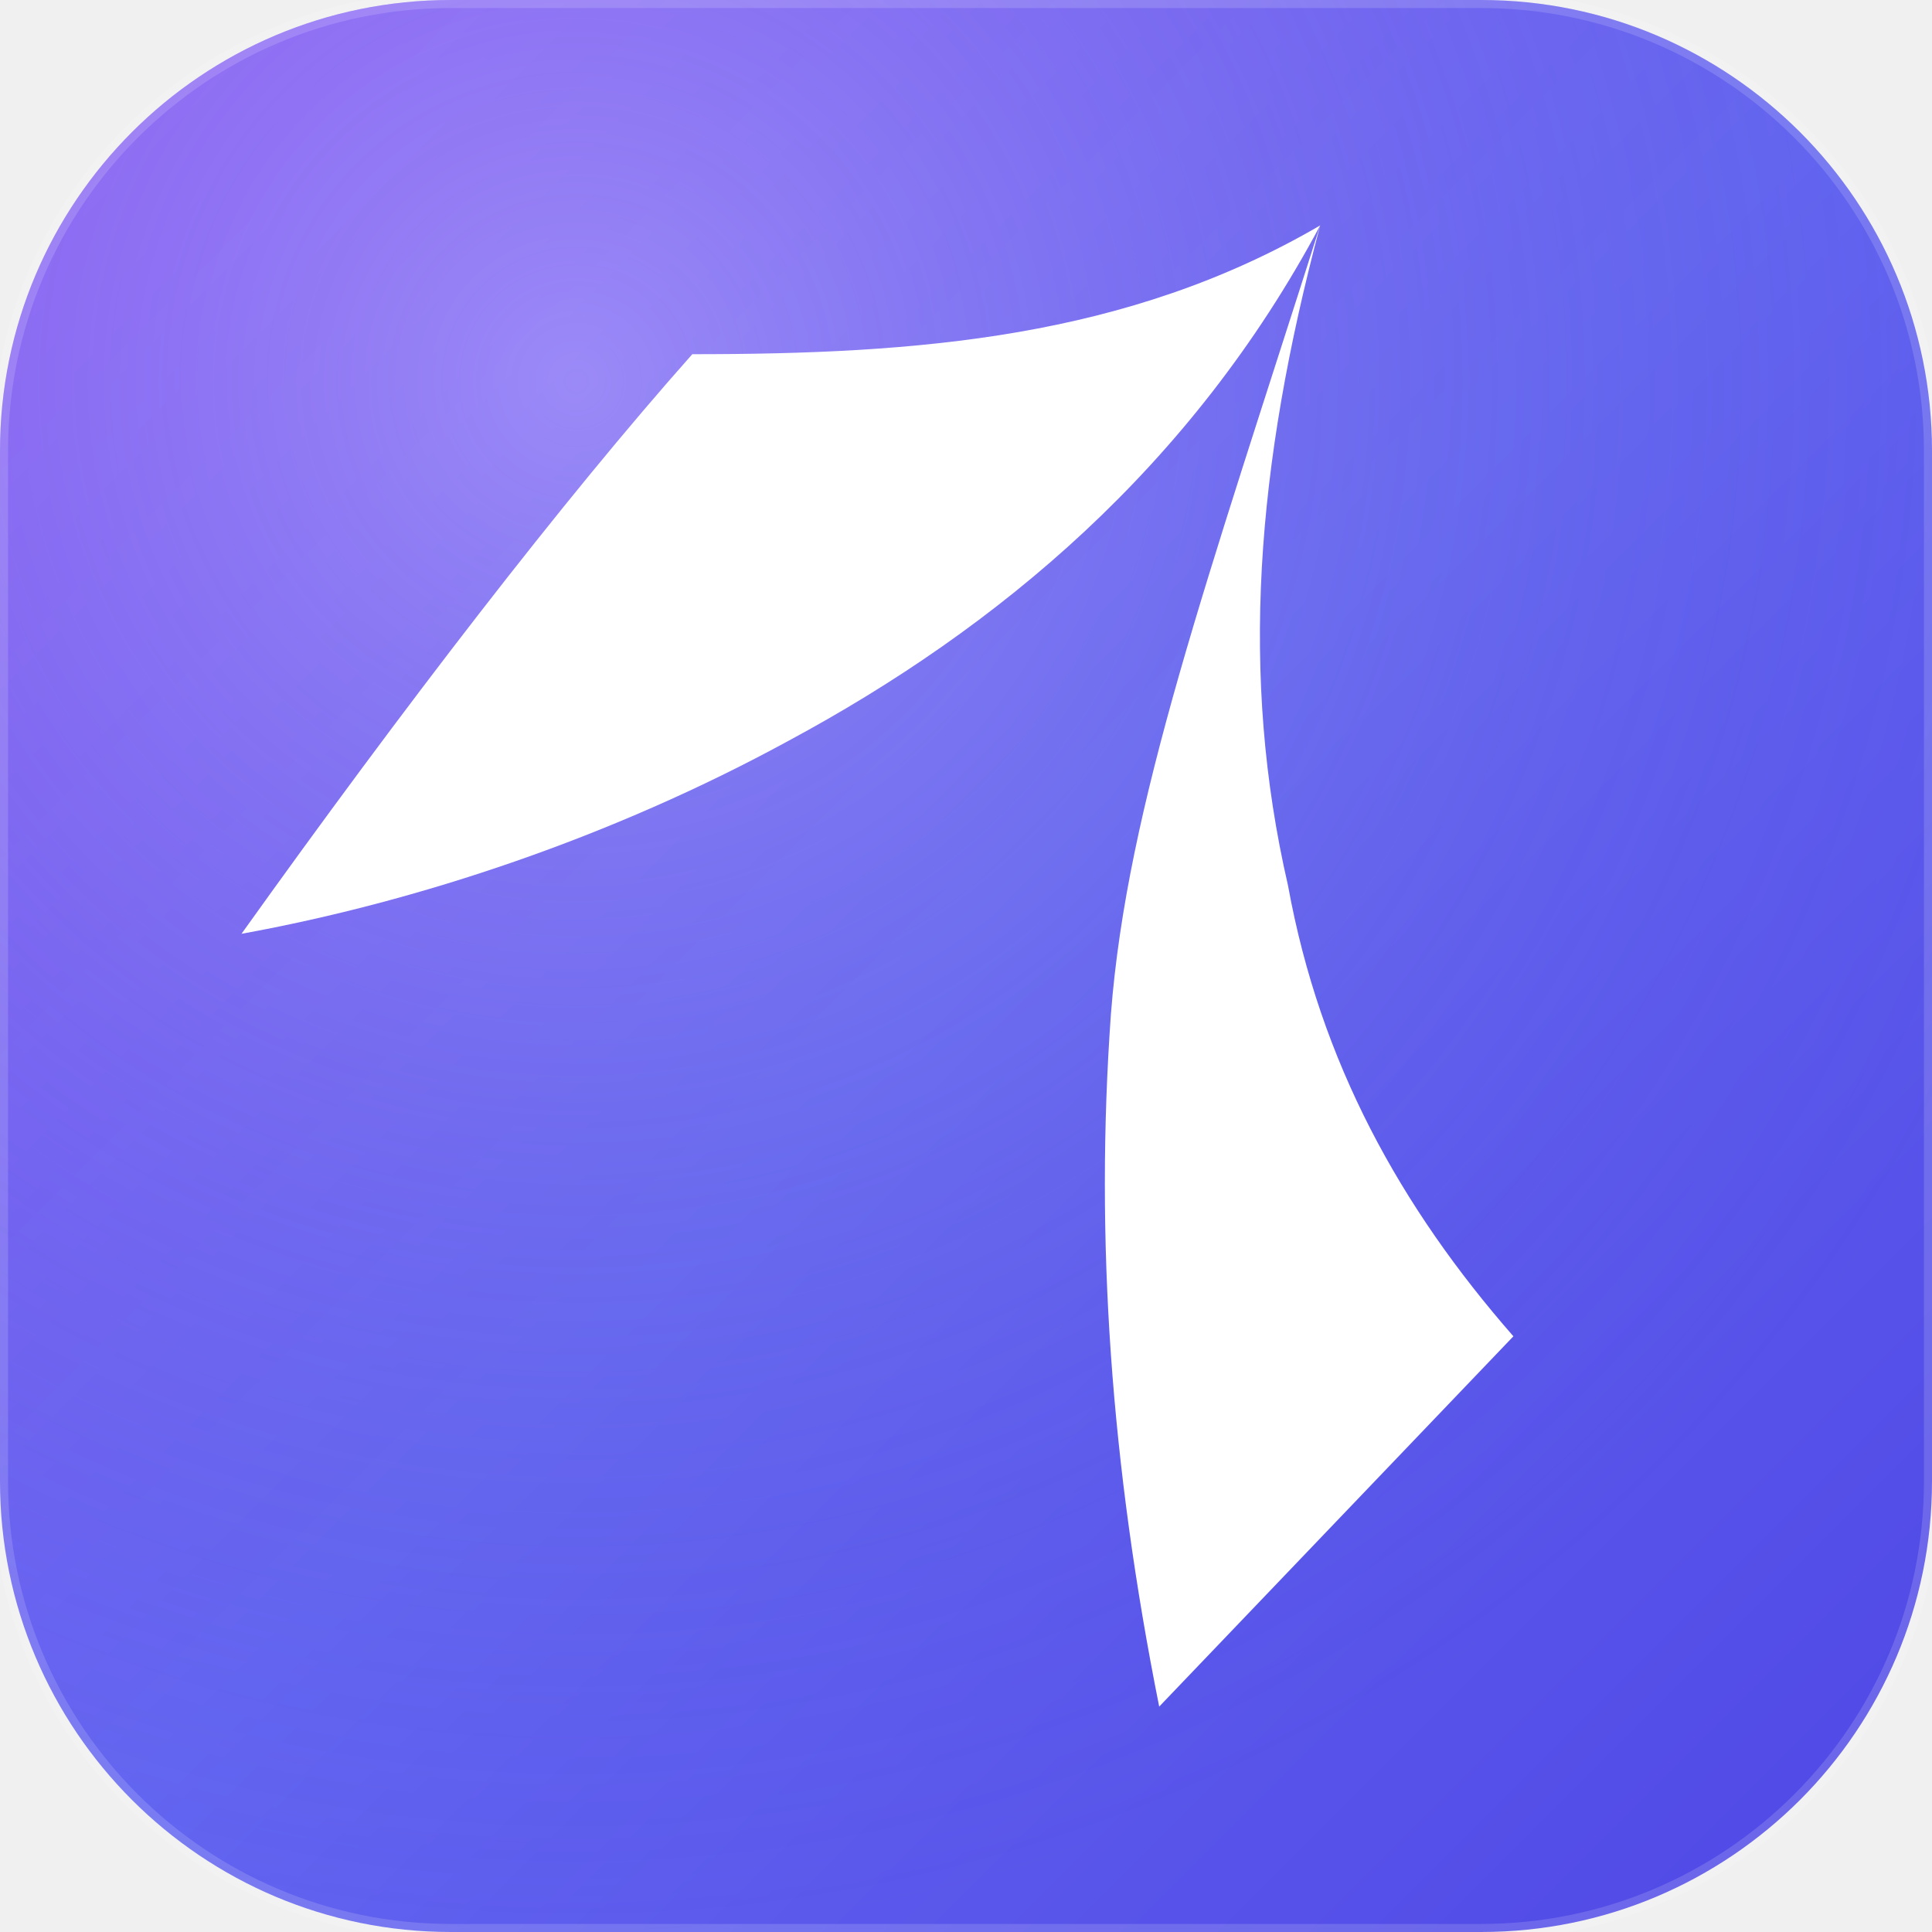
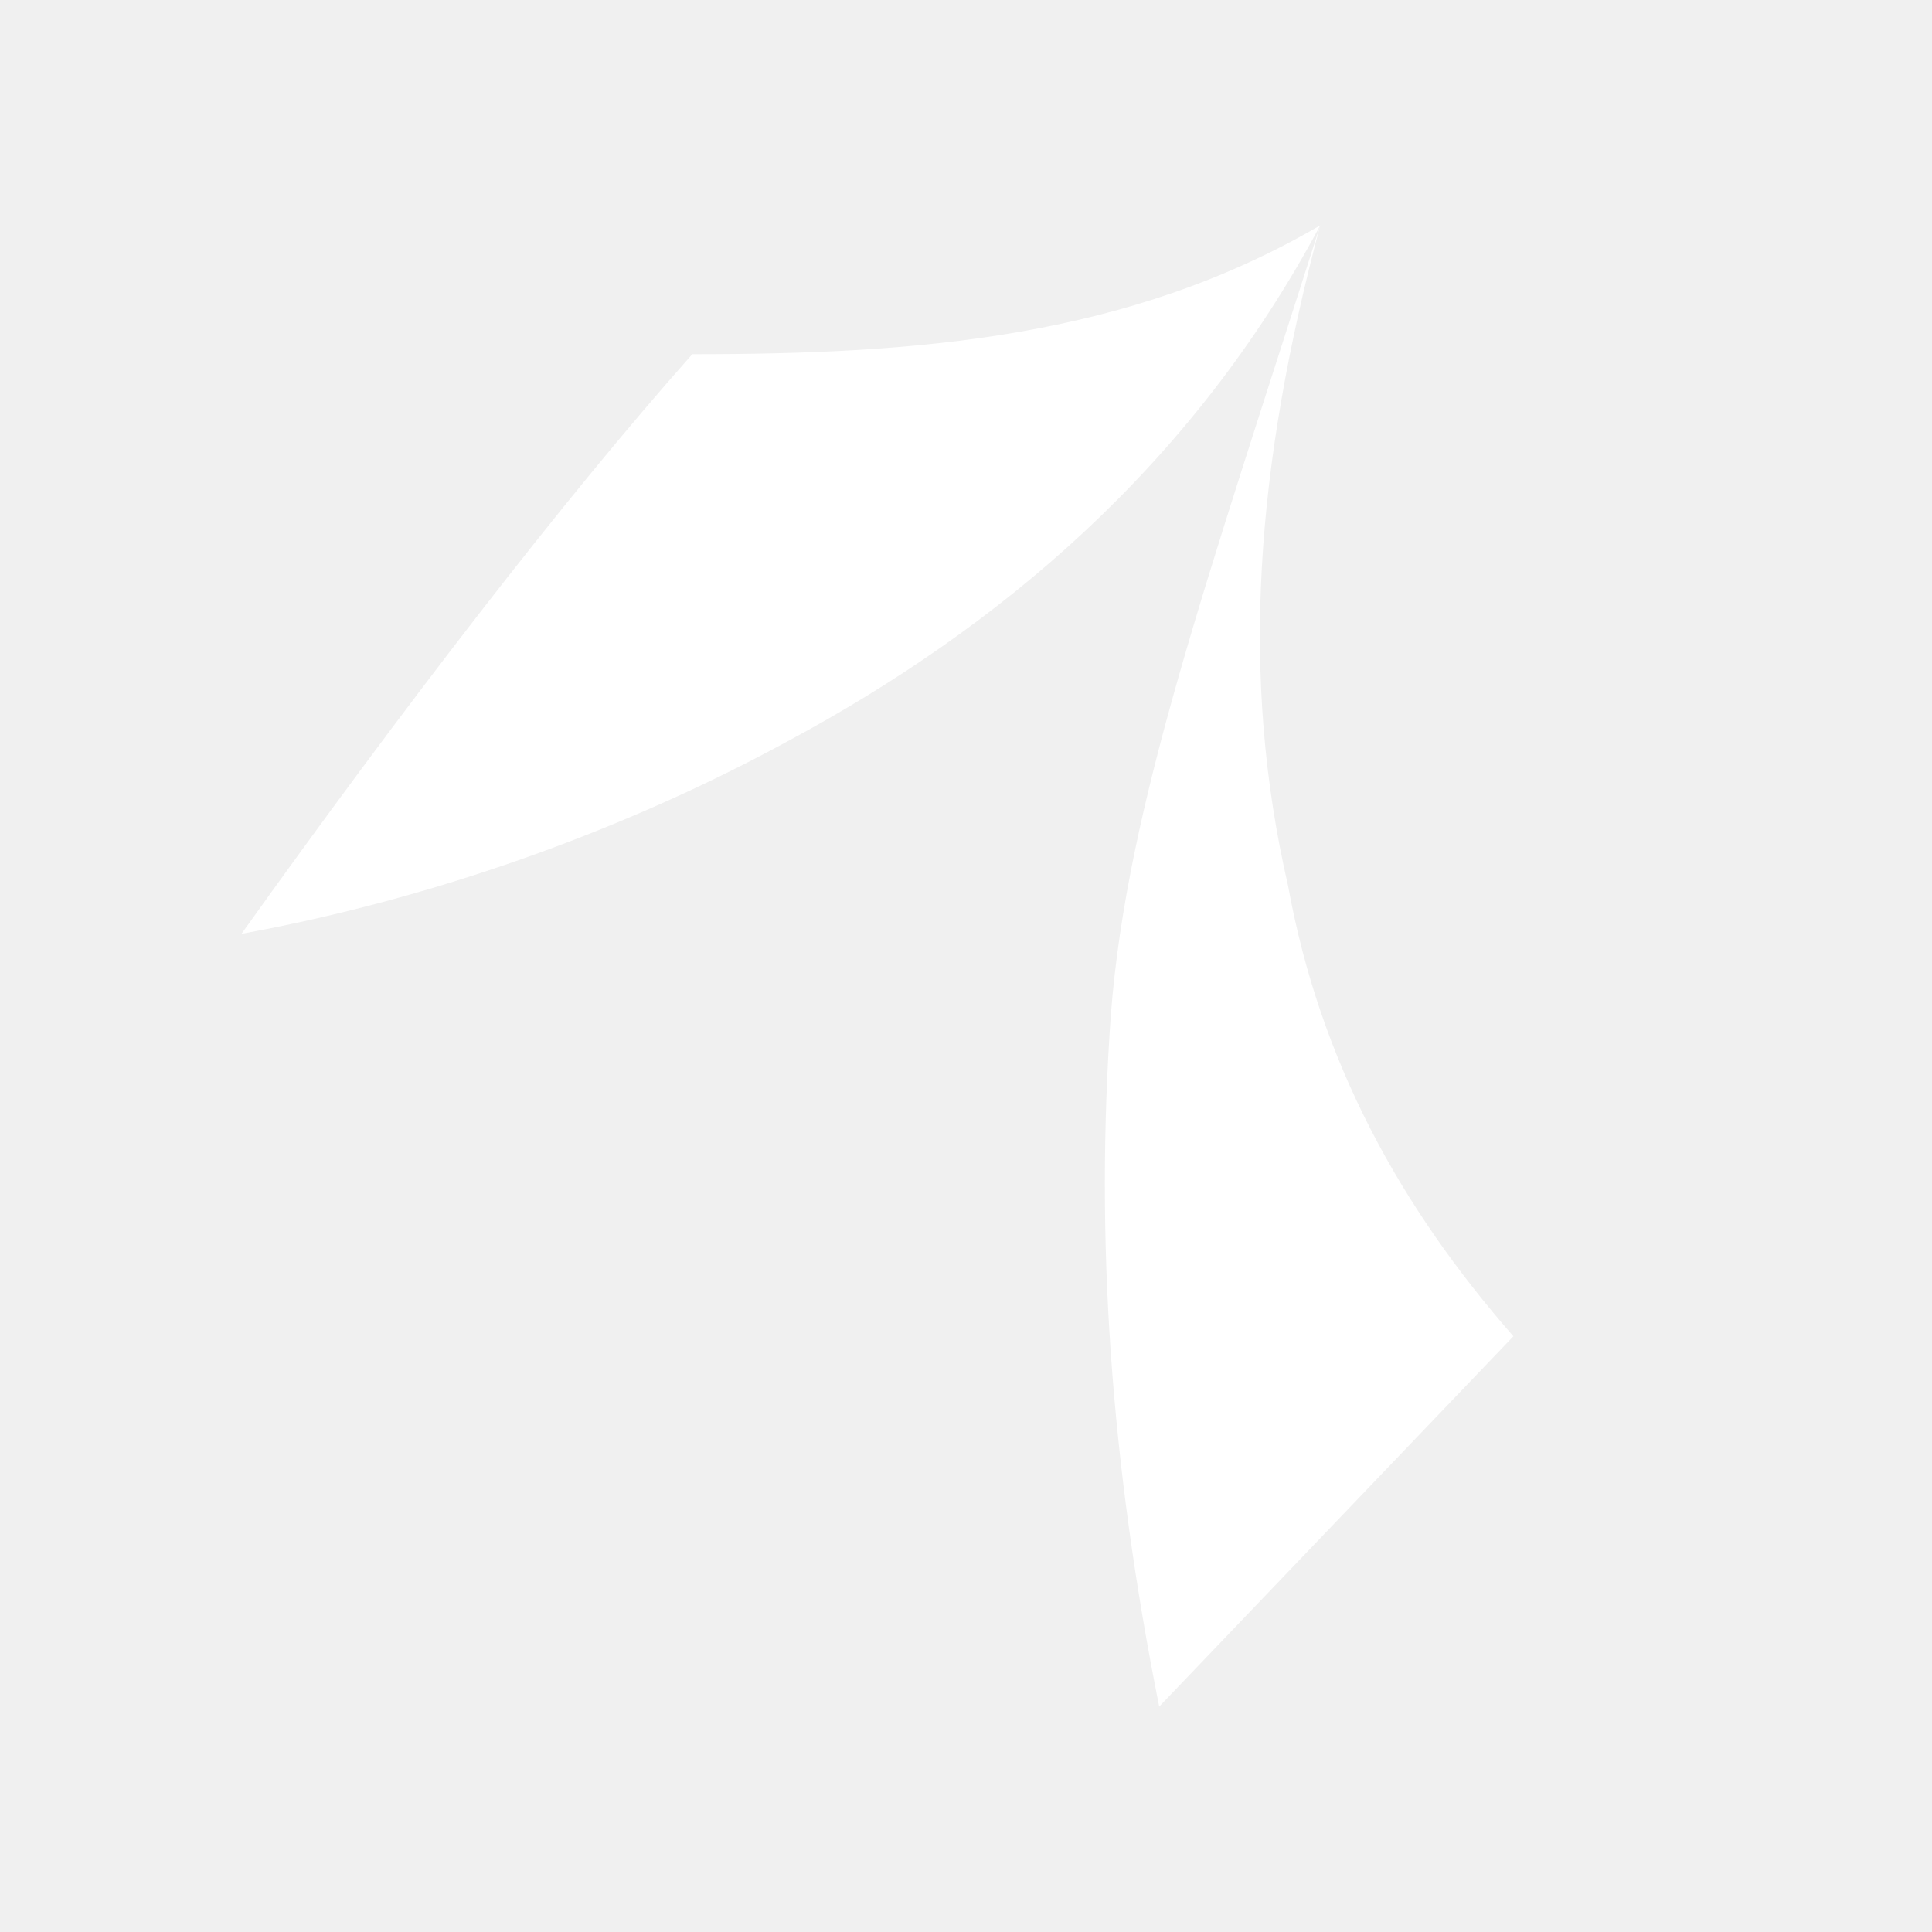
- <svg xmlns="http://www.w3.org/2000/svg" viewBox="0 0 120 120" fill="none">
-   <defs>
-     <linearGradient id="logo-bg" x1="0%" y1="0%" x2="100%" y2="100%">
-       <stop offset="0%" stop-color="#8B5CF6" />
-       <stop offset="50%" stop-color="#6366F1" />
-       <stop offset="100%" stop-color="#4F46E5" />
-     </linearGradient>
-     <radialGradient id="logo-glow" cx="30%" cy="20%" r="80%">
-       <stop offset="0%" stop-color="#DDD6FE" stop-opacity="0.35" />
-       <stop offset="100%" stop-color="#4338CA" stop-opacity="0" />
-     </radialGradient>
-   </defs>
-   <rect width="120" height="120" rx="28" fill="url(#logo-bg)" />
-   <rect width="120" height="120" rx="28" fill="url(#logo-glow)" />
-   <rect width="120" height="120" rx="28" stroke="#FFFFFF" stroke-opacity="0.15" stroke-width="1" />
+ <svg xmlns="http://www.w3.org/2000/svg" width="120" height="120" viewBox="0 0 120 120" fill="none">
  <path d="M15 58        C25 44, 35 31, 43 22        C57 22, 70 21, 82 14        C74 29, 62 39, 49 46        C38 52, 26 56, 15 58        Z" fill="#FFFFFF" />
  <path d="M82 14        C78 29, 77 42, 80 55        C82 66, 87 75, 94 83        L72 106        C69 91, 68 77, 69 63        C70 50, 75 36, 82 14        Z" fill="#FFFFFF" />
</svg>
